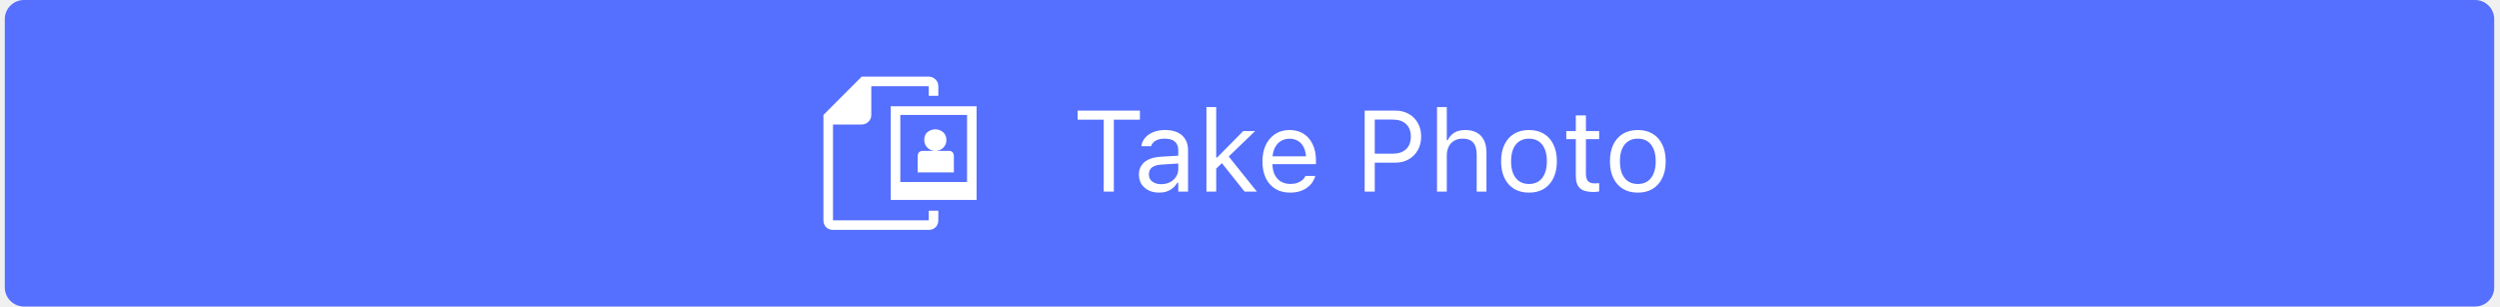
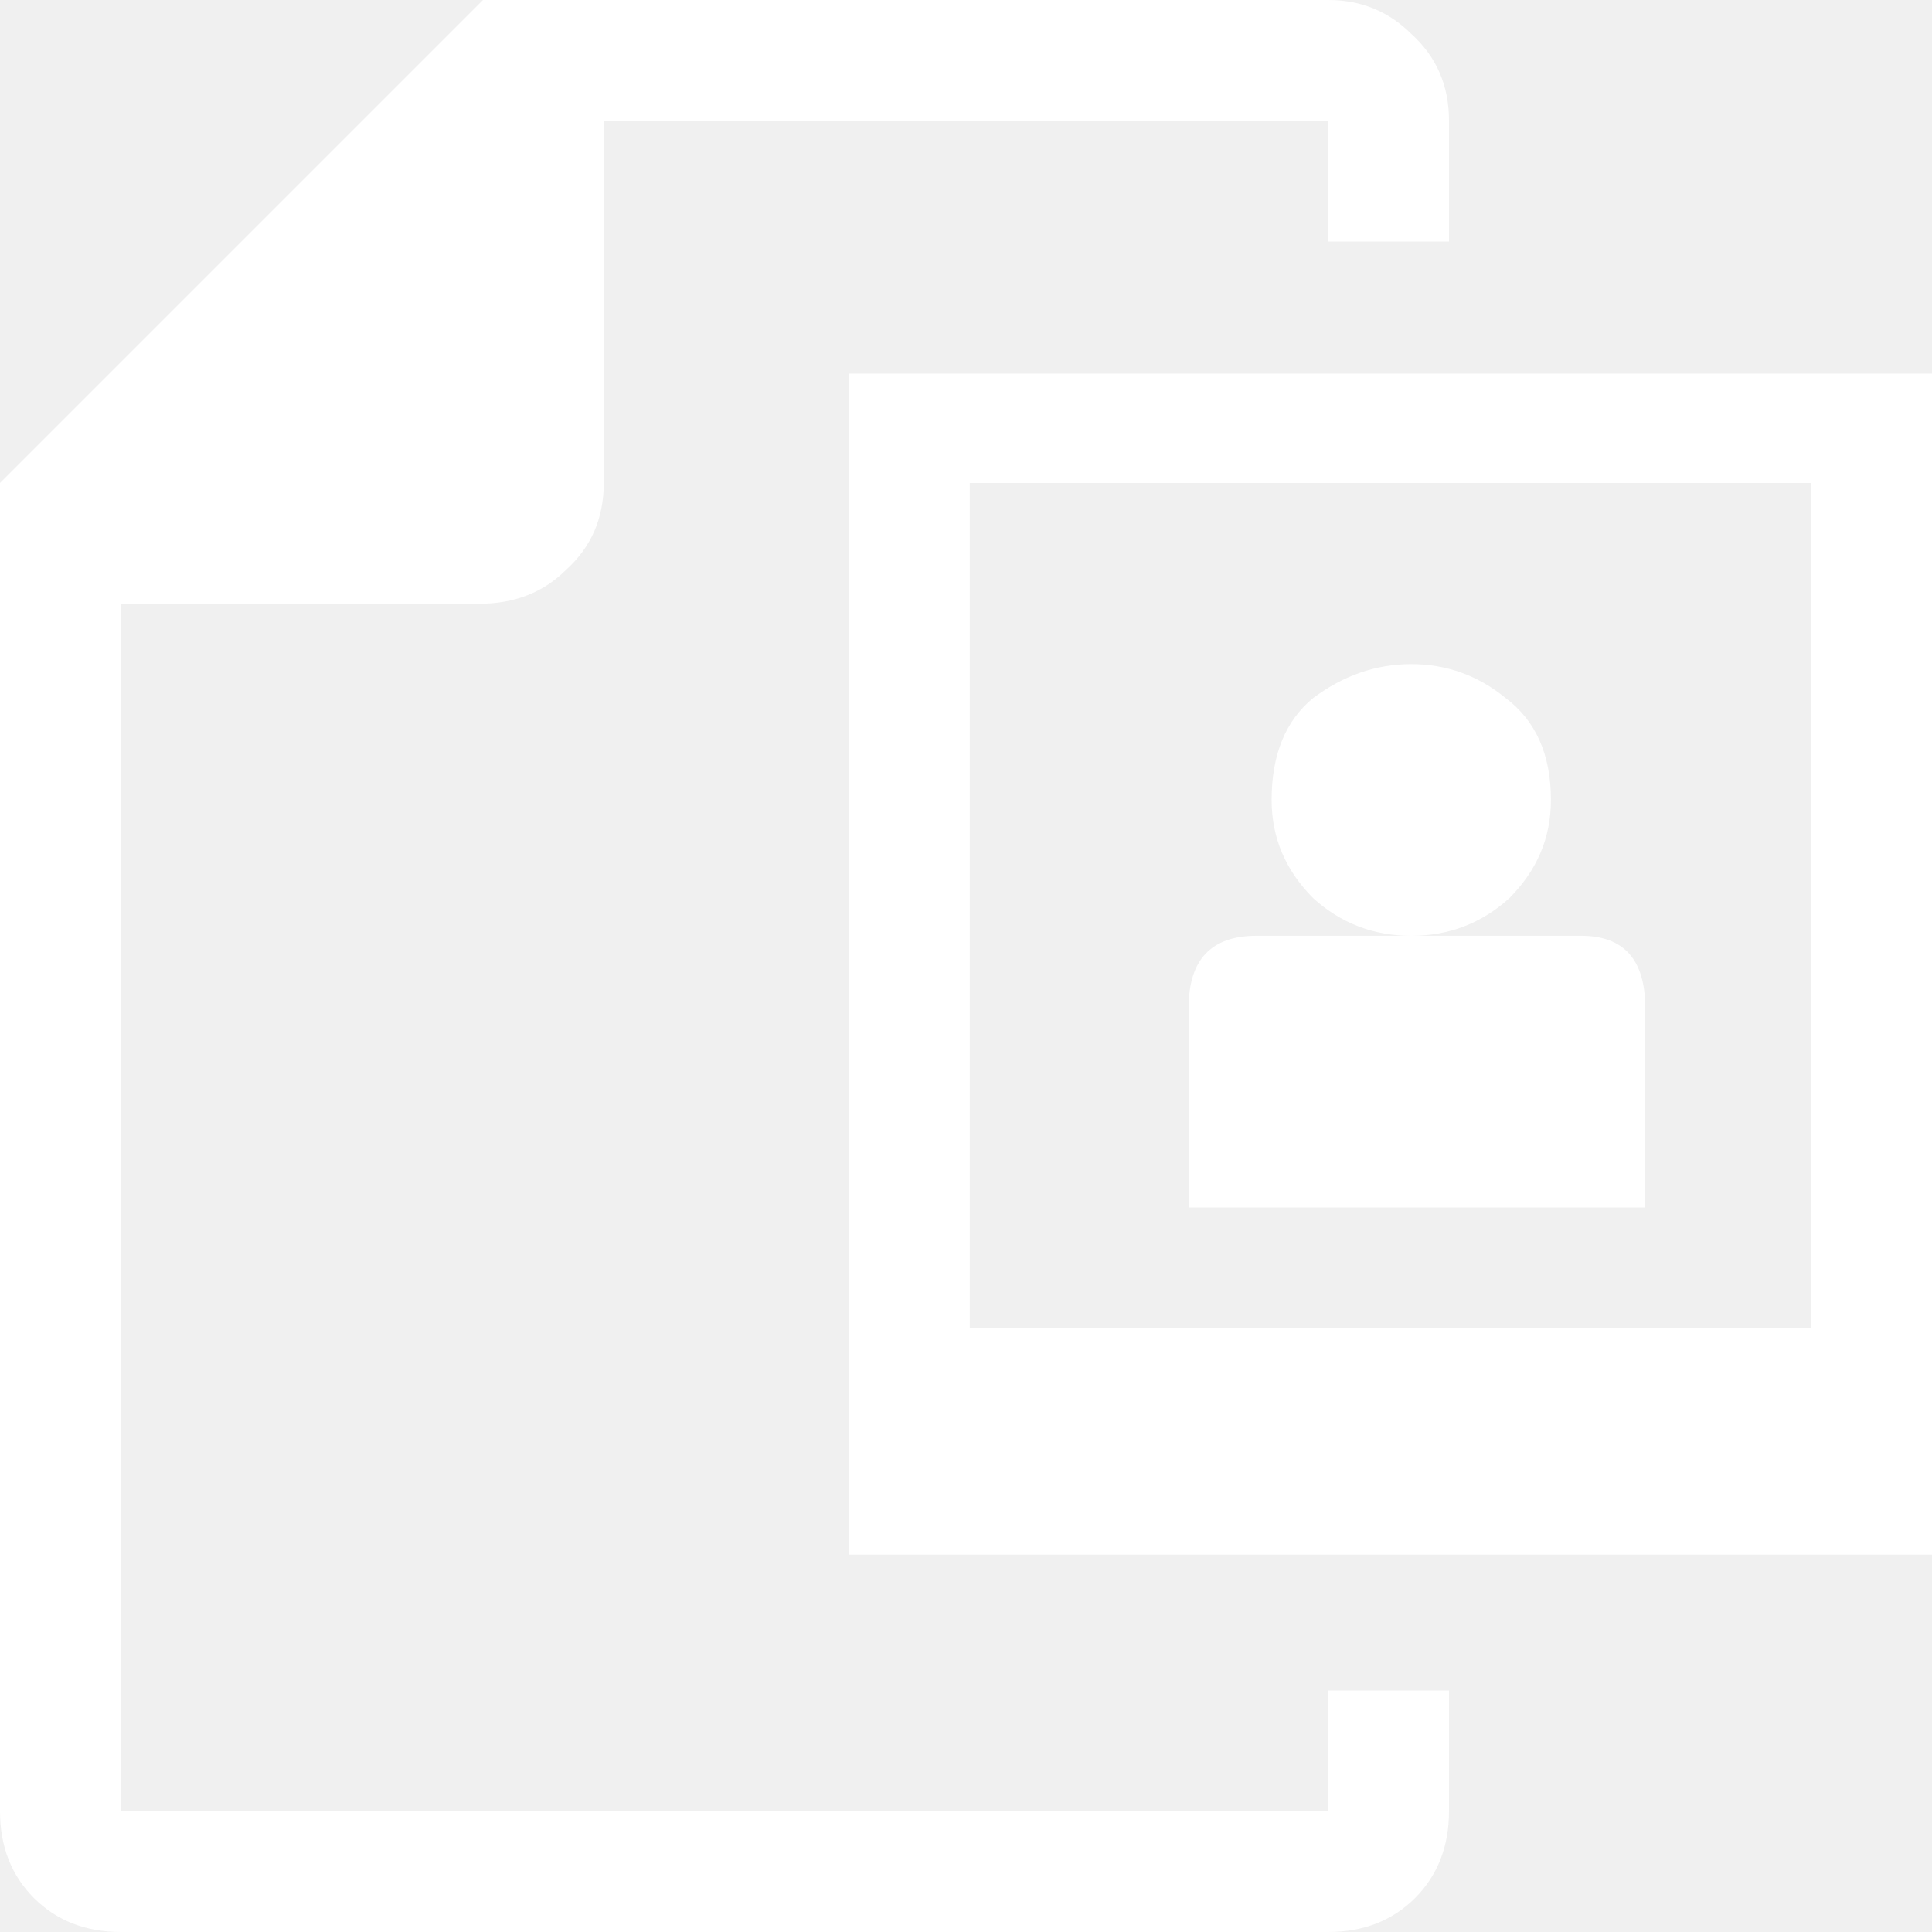
- <svg xmlns="http://www.w3.org/2000/svg" width="261" height="32" viewBox="0 0 261 32" fill="none">
-   <rect x="0.5" width="260" height="32" rx="2" fill="#556FFF" />
-   <path d="M102 11.094V20.875H93.031V11.094H102ZM101 12H94.031V19H101V12ZM98.844 14.625C98.844 14.938 98.729 15.208 98.5 15.438C98.271 15.646 98 15.75 97.688 15.75C97.375 15.75 97.104 15.646 96.875 15.438C96.646 15.208 96.531 14.938 96.531 14.625C96.531 14.25 96.646 13.969 96.875 13.781C97.125 13.594 97.396 13.5 97.688 13.5C97.979 13.5 98.24 13.594 98.469 13.781C98.719 13.969 98.844 14.25 98.844 14.625ZM95.844 18V16.344C95.844 15.948 96.031 15.75 96.406 15.75H99.094C99.448 15.75 99.625 15.948 99.625 16.344V18H95.844ZM97 22H98V23C98 23.292 97.906 23.531 97.719 23.719C97.531 23.906 97.292 24 97 24H87C86.708 24 86.469 23.906 86.281 23.719C86.094 23.531 86 23.292 86 23V12L90 8H97C97.271 8 97.5 8.094 97.688 8.281C97.896 8.469 98 8.708 98 9V10H97V9H91V12C91 12.292 90.896 12.531 90.688 12.719C90.5 12.906 90.26 13 89.969 13H87V23H97V22Z" fill="white" />
-   <path d="M115.275 20H116.33V12.494H119.055V11.545H112.551V12.494H115.275V20ZM121.059 20.111C121.344 20.111 121.605 20.072 121.844 19.994C122.082 19.912 122.295 19.793 122.482 19.637C122.674 19.48 122.836 19.291 122.969 19.068H123.062V20H124.082V15.676C124.082 15.238 123.988 14.863 123.801 14.551C123.617 14.234 123.346 13.992 122.986 13.824C122.631 13.656 122.195 13.572 121.68 13.572C121.23 13.572 120.83 13.643 120.479 13.783C120.127 13.92 119.84 14.113 119.617 14.363C119.398 14.609 119.262 14.898 119.207 15.23L119.201 15.266H120.221L120.227 15.248C120.309 15.002 120.471 14.812 120.713 14.68C120.955 14.543 121.266 14.475 121.645 14.475C122.117 14.475 122.471 14.578 122.705 14.785C122.943 14.988 123.062 15.285 123.062 15.676V17.645C123.062 17.945 122.984 18.215 122.828 18.453C122.676 18.691 122.465 18.881 122.195 19.021C121.926 19.158 121.617 19.227 121.27 19.227C120.902 19.227 120.598 19.139 120.355 18.963C120.113 18.783 119.992 18.533 119.992 18.213V18.201C119.992 17.889 120.102 17.646 120.32 17.475C120.543 17.303 120.895 17.203 121.375 17.176L123.572 17.035V16.221L121.252 16.361C120.764 16.389 120.348 16.479 120.004 16.631C119.66 16.783 119.398 16.994 119.219 17.264C119.039 17.529 118.949 17.85 118.949 18.225V18.236C118.949 18.619 119.041 18.951 119.225 19.232C119.412 19.514 119.664 19.73 119.98 19.883C120.301 20.035 120.66 20.111 121.059 20.111ZM126.004 20H127.023V11.176H126.004V20ZM129.982 20H131.266L128.266 16.256L127.516 16.906L129.982 20ZM126.895 17.727L127.838 16.818L128.084 16.578L131.084 13.684H129.848L127.117 16.443H126.848L126.895 17.727ZM134.746 20.111C135.117 20.111 135.451 20.064 135.748 19.971C136.049 19.873 136.309 19.744 136.527 19.584C136.746 19.42 136.924 19.238 137.061 19.039C137.201 18.836 137.299 18.627 137.354 18.412L137.365 18.365H136.346L136.322 18.418C136.268 18.543 136.172 18.666 136.035 18.787C135.898 18.908 135.725 19.008 135.514 19.086C135.303 19.164 135.055 19.203 134.77 19.203C134.387 19.203 134.055 19.119 133.773 18.951C133.492 18.779 133.275 18.535 133.123 18.219C132.971 17.898 132.895 17.514 132.895 17.064V16.66C132.895 16.188 132.973 15.789 133.129 15.465C133.285 15.141 133.496 14.896 133.762 14.732C134.031 14.565 134.336 14.48 134.676 14.48C135.016 14.48 135.316 14.56 135.578 14.721C135.84 14.877 136.045 15.115 136.193 15.435C136.342 15.756 136.416 16.164 136.416 16.66V17.064L136.92 16.32H132.379V17.135H137.441V16.736C137.441 16.107 137.33 15.557 137.107 15.084C136.889 14.607 136.572 14.236 136.158 13.971C135.748 13.705 135.256 13.572 134.682 13.572C134.111 13.572 133.613 13.711 133.188 13.988C132.762 14.266 132.432 14.65 132.197 15.143C131.967 15.635 131.852 16.207 131.852 16.859V16.865C131.852 17.525 131.967 18.1 132.197 18.588C132.432 19.072 132.764 19.447 133.193 19.713C133.627 19.979 134.145 20.111 134.746 20.111ZM143.055 16.982H145.715C146.246 16.982 146.715 16.867 147.121 16.637C147.527 16.406 147.846 16.086 148.076 15.676C148.311 15.266 148.428 14.793 148.428 14.258V14.246C148.428 13.711 148.311 13.24 148.076 12.834C147.846 12.428 147.527 12.111 147.121 11.885C146.715 11.658 146.246 11.545 145.715 11.545H143.055V12.482H145.445C146.051 12.482 146.52 12.639 146.852 12.951C147.184 13.264 147.35 13.699 147.35 14.258V14.27C147.35 14.824 147.184 15.26 146.852 15.576C146.52 15.889 146.051 16.045 145.445 16.045H143.055V16.982ZM142.527 20H143.582V11.545H142.527V20ZM150.086 20H151.105V16.262C151.105 15.891 151.172 15.572 151.305 15.307C151.441 15.041 151.633 14.836 151.879 14.691C152.125 14.547 152.416 14.475 152.752 14.475C153.256 14.475 153.627 14.613 153.865 14.891C154.107 15.164 154.229 15.586 154.229 16.156V20H155.248V15.91C155.248 15.41 155.162 14.986 154.99 14.639C154.818 14.291 154.568 14.027 154.24 13.848C153.912 13.664 153.512 13.572 153.039 13.572C152.574 13.572 152.191 13.666 151.891 13.854C151.59 14.037 151.359 14.297 151.199 14.633H151.105V11.176H150.086V20ZM159.689 20.111C160.291 20.111 160.809 19.98 161.242 19.719C161.676 19.453 162.01 19.076 162.244 18.588C162.482 18.1 162.602 17.52 162.602 16.848V16.836C162.602 16.16 162.482 15.578 162.244 15.09C162.01 14.602 161.676 14.227 161.242 13.965C160.809 13.703 160.291 13.572 159.689 13.572C159.092 13.572 158.574 13.703 158.137 13.965C157.703 14.227 157.367 14.602 157.129 15.09C156.895 15.578 156.777 16.16 156.777 16.836V16.848C156.777 17.52 156.895 18.1 157.129 18.588C157.367 19.076 157.703 19.453 158.137 19.719C158.574 19.98 159.092 20.111 159.689 20.111ZM159.689 19.209C159.291 19.209 158.953 19.115 158.676 18.928C158.398 18.74 158.186 18.471 158.037 18.119C157.893 17.768 157.82 17.344 157.82 16.848V16.836C157.82 16.336 157.893 15.91 158.037 15.559C158.186 15.207 158.398 14.94 158.676 14.756C158.953 14.568 159.291 14.475 159.689 14.475C160.088 14.475 160.426 14.568 160.703 14.756C160.98 14.94 161.191 15.207 161.336 15.559C161.484 15.91 161.559 16.336 161.559 16.836V16.848C161.559 17.344 161.484 17.768 161.336 18.119C161.191 18.471 160.98 18.74 160.703 18.928C160.426 19.115 160.088 19.209 159.689 19.209ZM166.428 20.047C166.529 20.047 166.629 20.041 166.727 20.029C166.824 20.018 166.922 20.004 167.02 19.988V19.121C166.926 19.129 166.846 19.135 166.779 19.139C166.717 19.143 166.641 19.145 166.551 19.145C166.223 19.145 165.988 19.064 165.848 18.904C165.707 18.74 165.637 18.473 165.637 18.102V14.527H167.02V13.684H165.637V12.049H164.582V13.684H163.586V14.527H164.582V18.359C164.582 18.961 164.727 19.393 165.016 19.654C165.309 19.916 165.779 20.047 166.428 20.047ZM171.057 20.111C171.658 20.111 172.176 19.98 172.609 19.719C173.043 19.453 173.377 19.076 173.611 18.588C173.85 18.1 173.969 17.52 173.969 16.848V16.836C173.969 16.16 173.85 15.578 173.611 15.09C173.377 14.602 173.043 14.227 172.609 13.965C172.176 13.703 171.658 13.572 171.057 13.572C170.459 13.572 169.941 13.703 169.504 13.965C169.07 14.227 168.734 14.602 168.496 15.09C168.262 15.578 168.145 16.16 168.145 16.836V16.848C168.145 17.52 168.262 18.1 168.496 18.588C168.734 19.076 169.07 19.453 169.504 19.719C169.941 19.98 170.459 20.111 171.057 20.111ZM171.057 19.209C170.658 19.209 170.32 19.115 170.043 18.928C169.766 18.74 169.553 18.471 169.404 18.119C169.26 17.768 169.188 17.344 169.188 16.848V16.836C169.188 16.336 169.26 15.91 169.404 15.559C169.553 15.207 169.766 14.94 170.043 14.756C170.32 14.568 170.658 14.475 171.057 14.475C171.455 14.475 171.793 14.568 172.07 14.756C172.348 14.94 172.559 15.207 172.703 15.559C172.852 15.91 172.926 16.336 172.926 16.836V16.848C172.926 17.344 172.852 17.768 172.703 18.119C172.559 18.471 172.348 18.74 172.07 18.928C171.793 19.115 171.455 19.209 171.057 19.209Z" fill="white" />
+ <svg xmlns="http://www.w3.org/2000/svg" width="16" height="16" viewBox="0 0 16 16" fill="none">
+   <path d="M16 3.094V12.875H7.031V3.094H16ZM15 4H8.031V11H15V4ZM12.844 6.625C12.844 6.938 12.729 7.208 12.5 7.438C12.271 7.646 12 7.75 11.688 7.75C11.375 7.75 11.104 7.646 10.875 7.438C10.646 7.208 10.531 6.938 10.531 6.625C10.531 6.25 10.646 5.969 10.875 5.781C11.125 5.594 11.396 5.5 11.688 5.5C11.979 5.5 12.24 5.594 12.469 5.781C12.719 5.969 12.844 6.25 12.844 6.625ZM9.844 10V8.344C9.844 7.948 10.031 7.75 10.406 7.75H13.094C13.448 7.75 13.625 7.948 13.625 8.344V10H9.844ZM11 14H12V15C12 15.292 11.906 15.531 11.719 15.719C11.531 15.906 11.292 16 11 16H1C0.708 16 0.469 15.906 0.281 15.719C0.094 15.531 0 15.292 0 15V4L4 0H11C11.271 0 11.5 0.094 11.688 0.281C11.896 0.469 12 0.708 12 1V2H11V1H5V4C5 4.292 4.896 4.531 4.688 4.719C4.5 4.906 4.26 5 3.969 5H1V15H11V14Z" fill="white" />
</svg>
